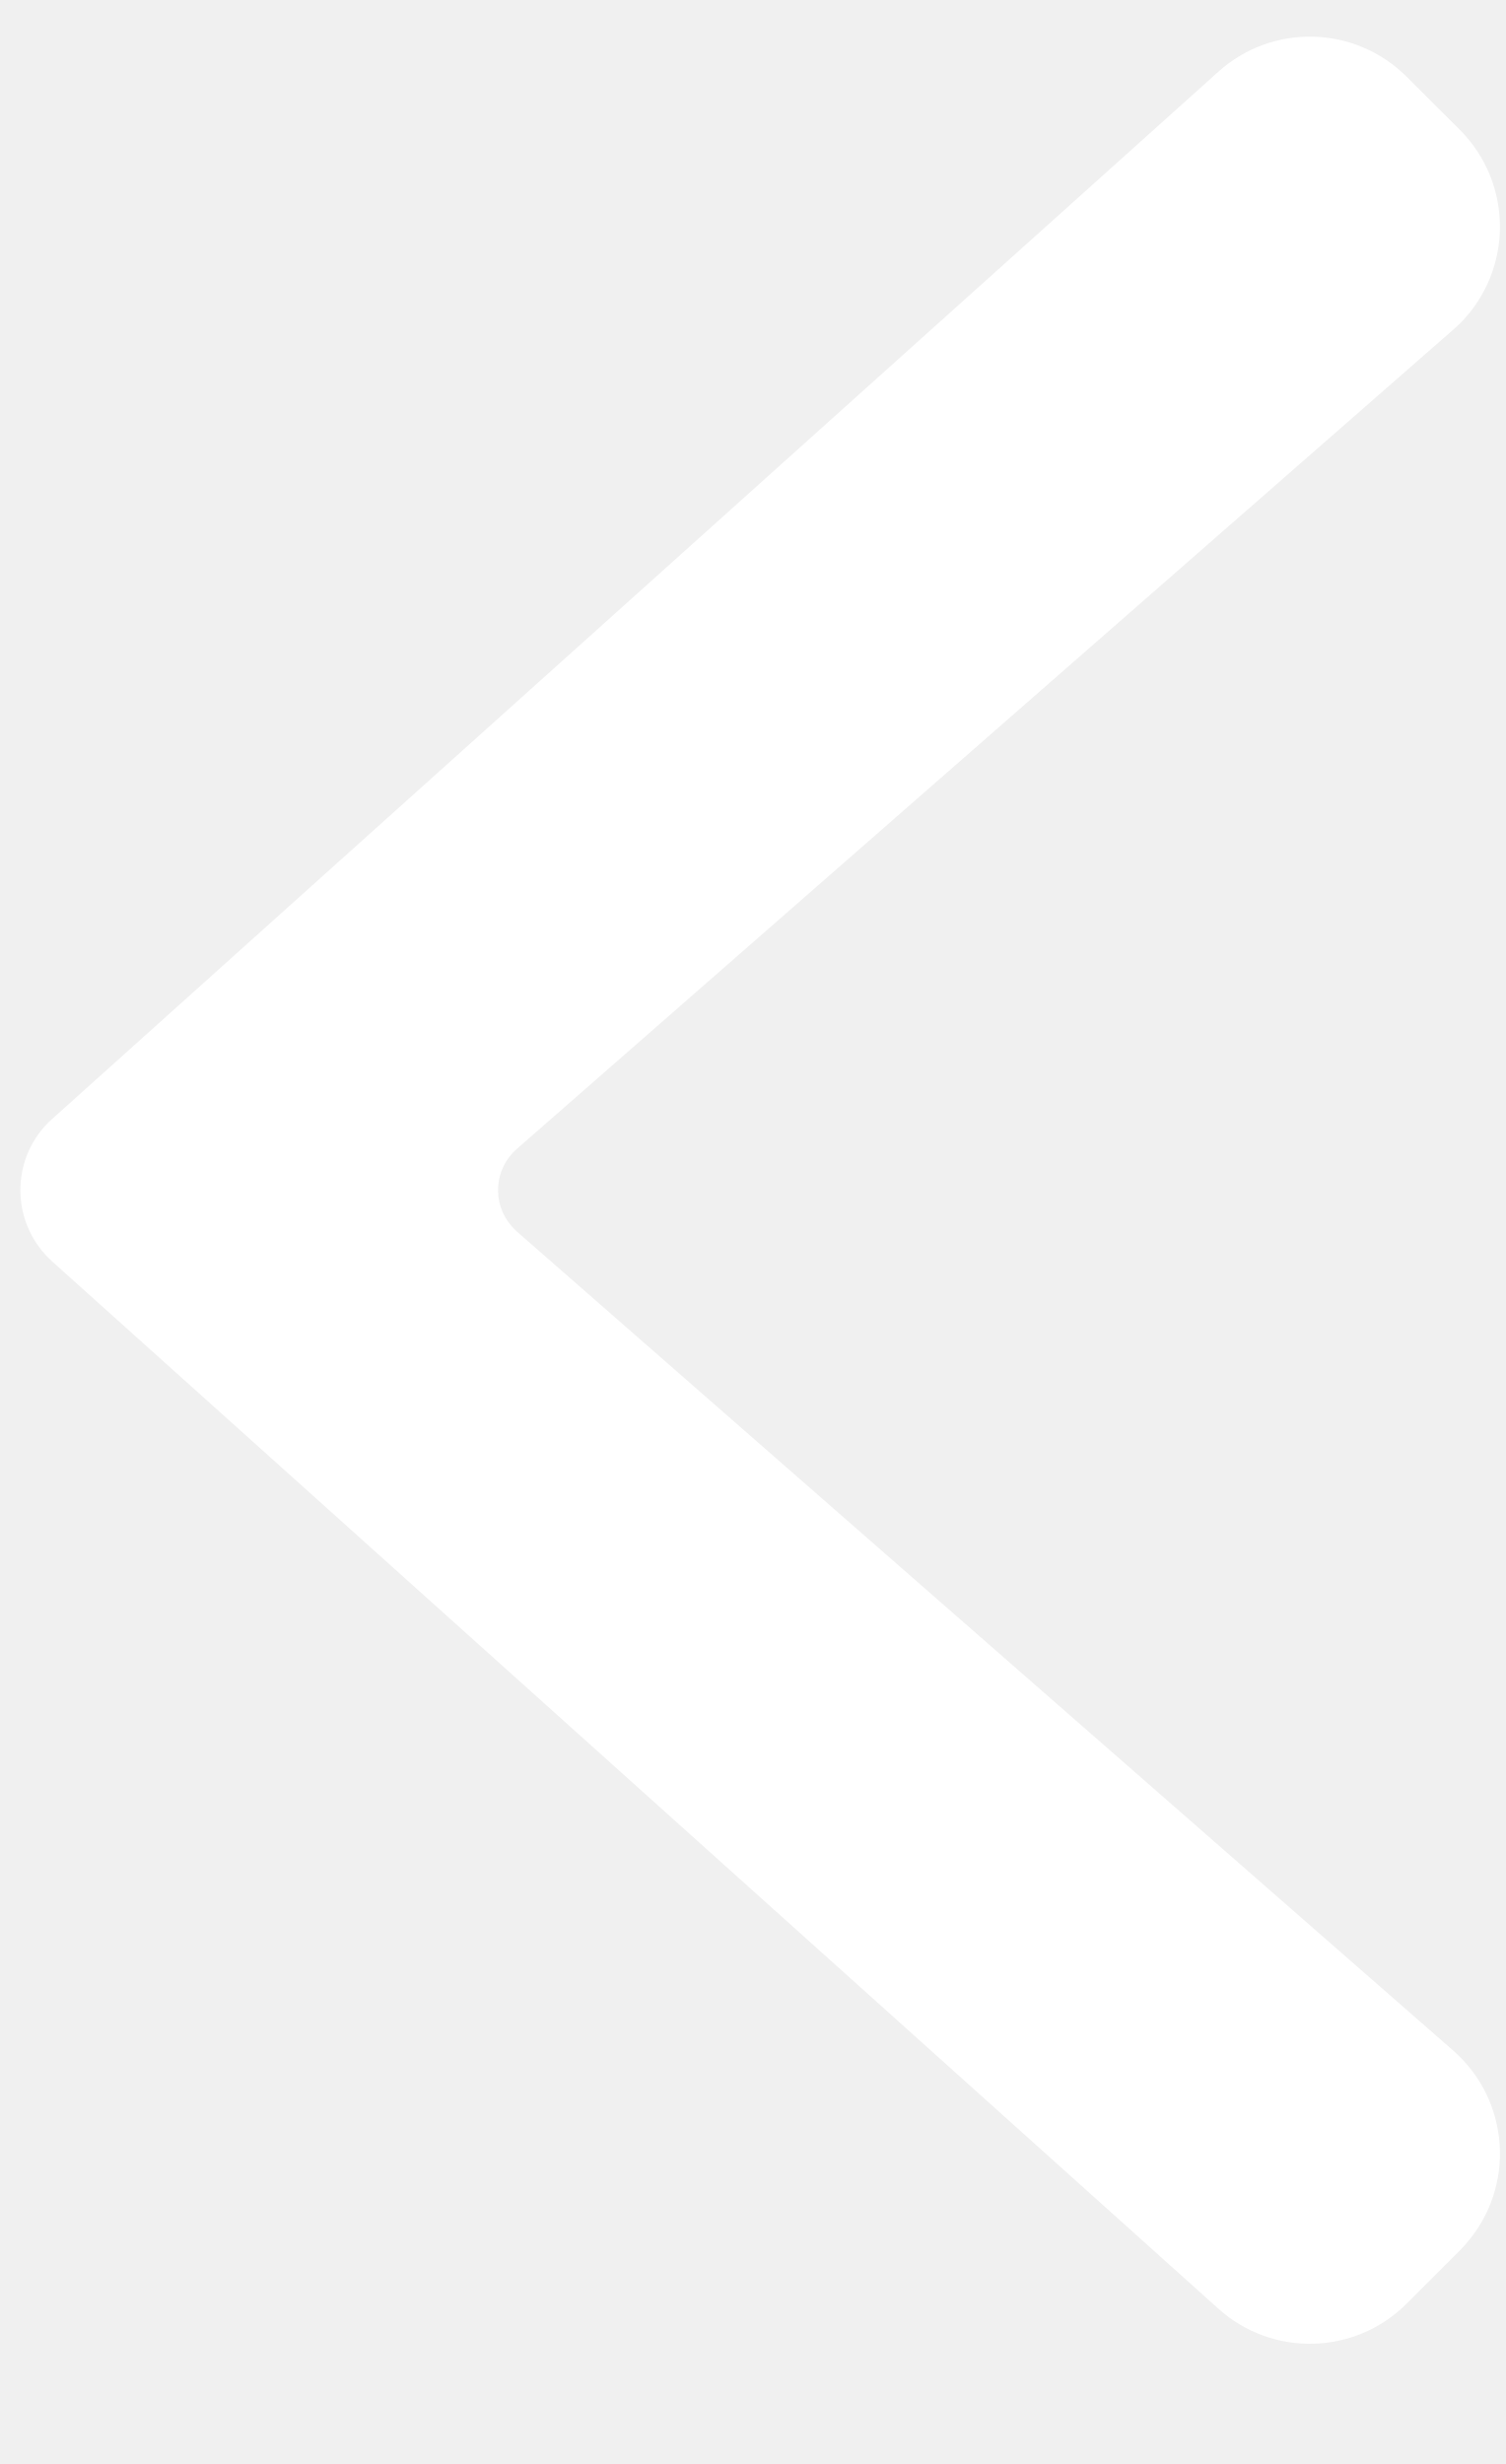
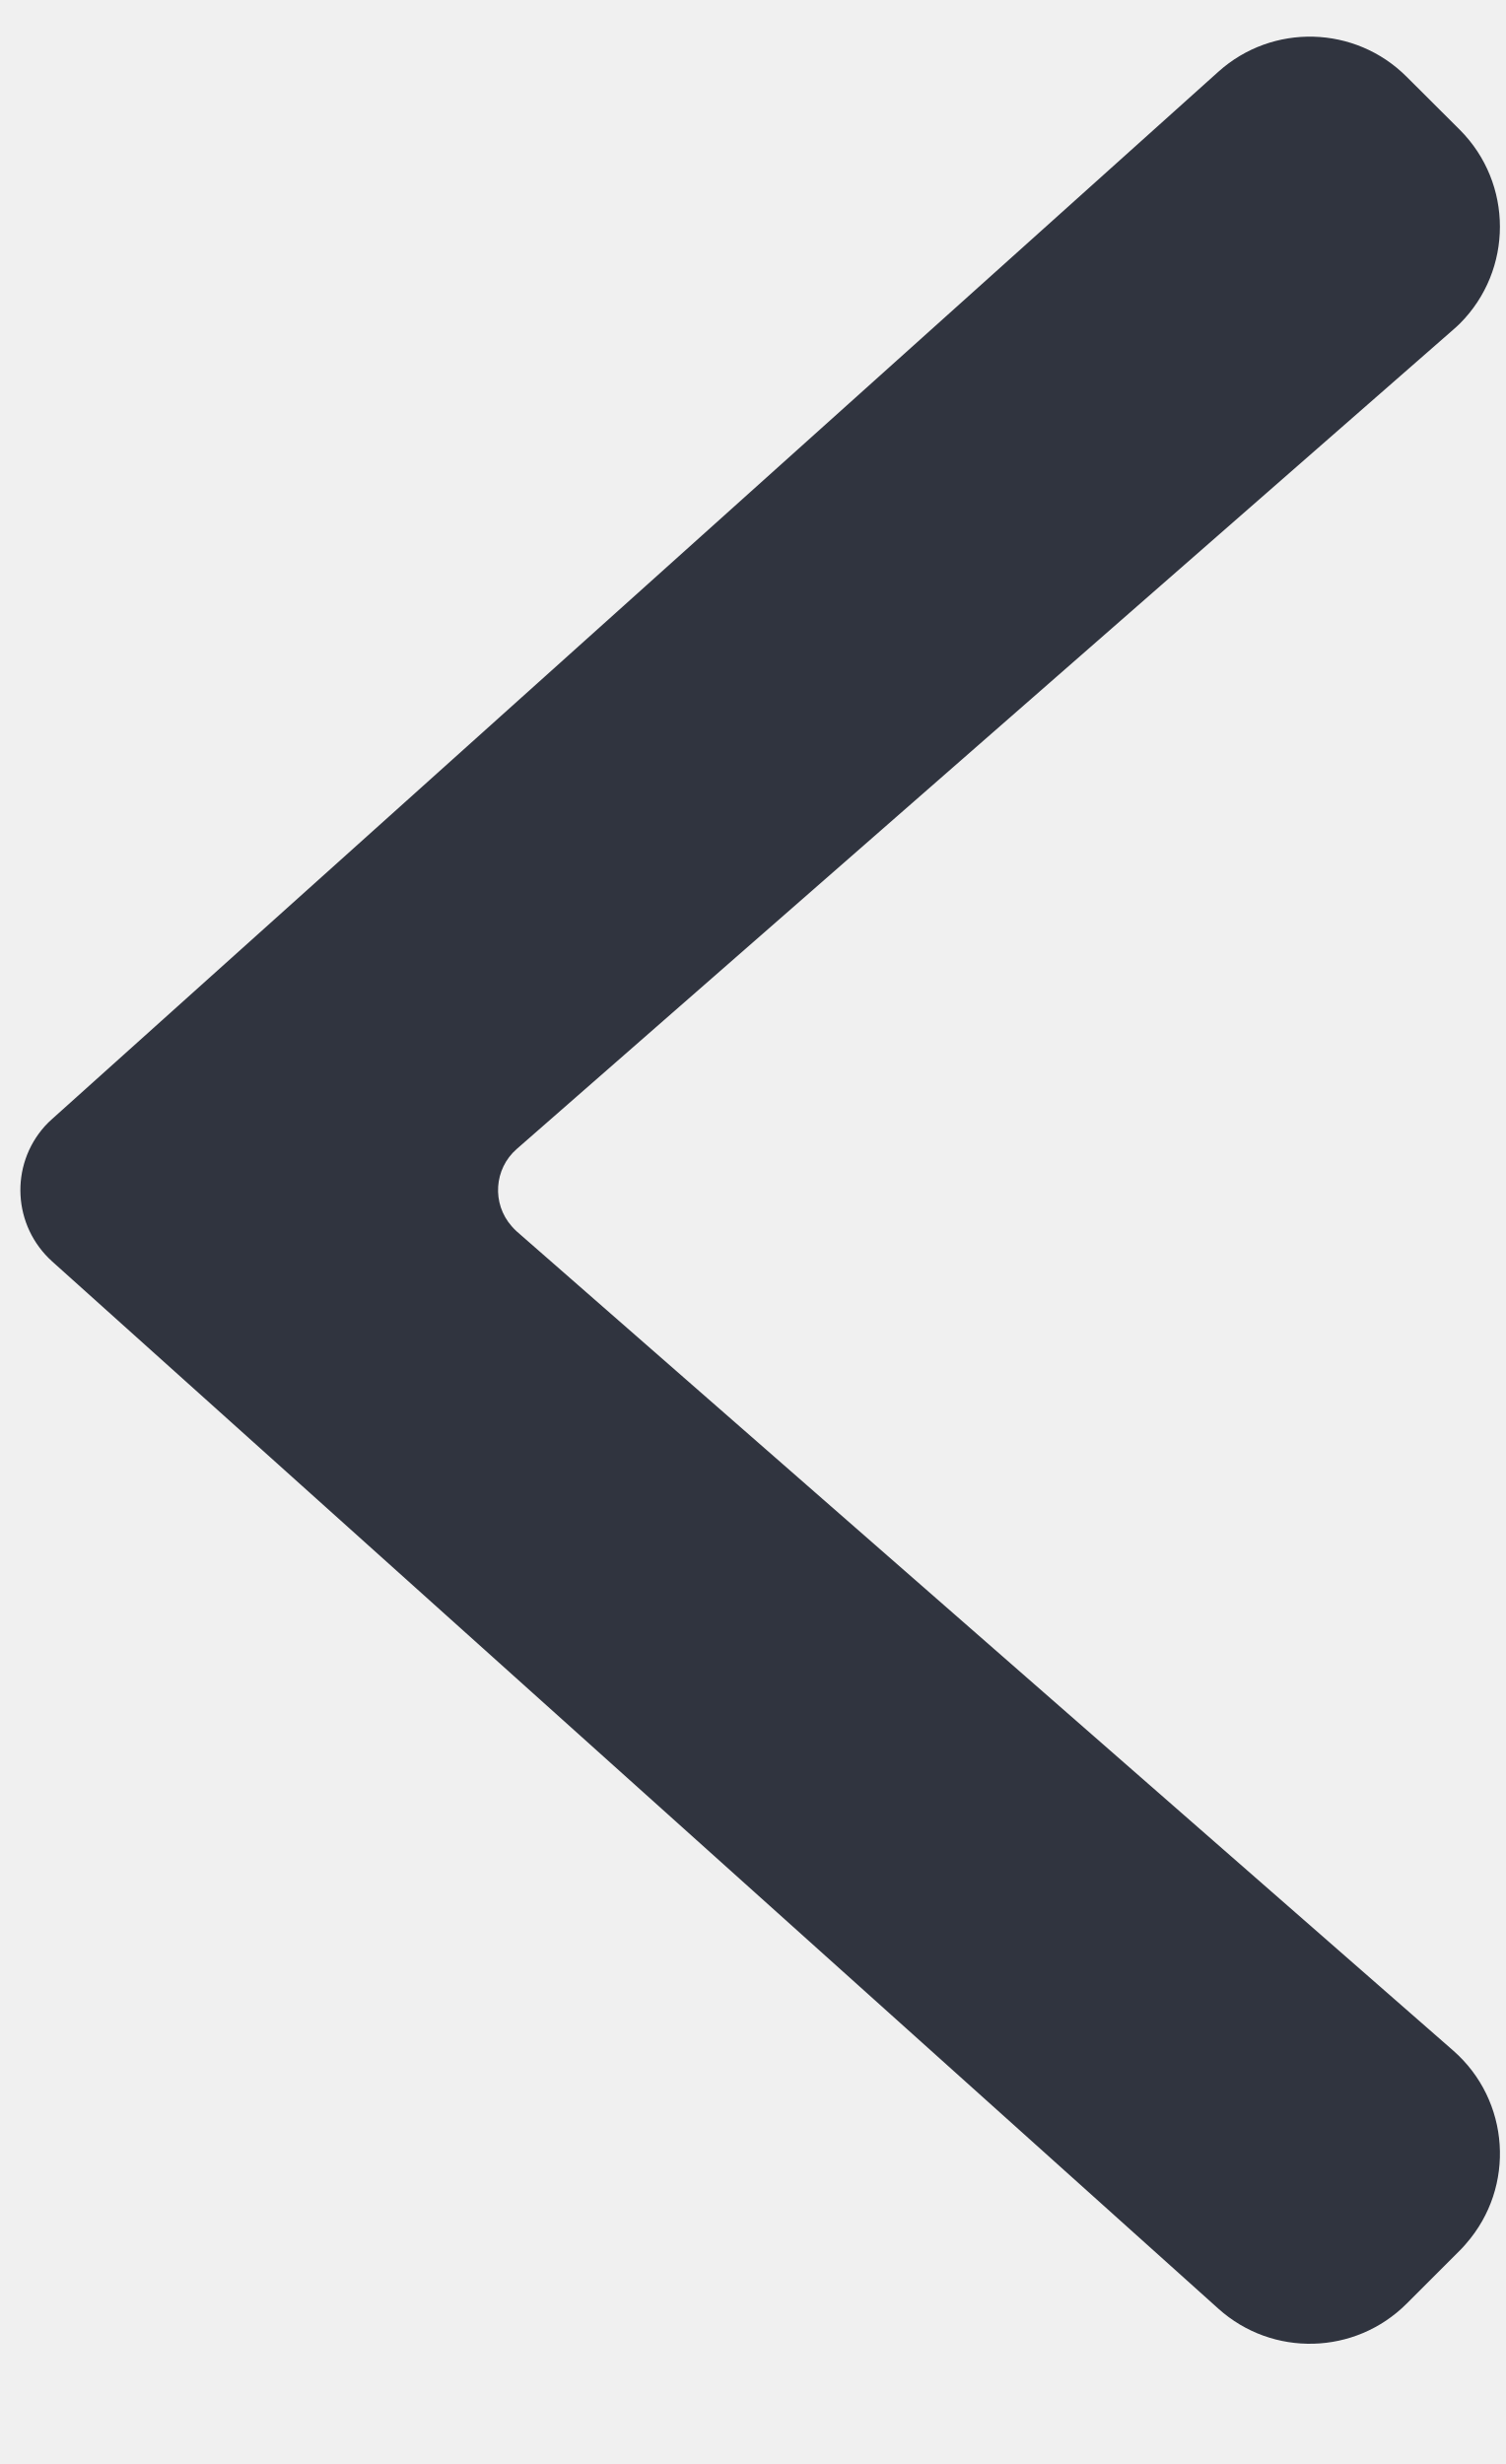
<svg xmlns="http://www.w3.org/2000/svg" width="11px" height="18px" viewBox="0 0 11 18" version="1.1">
  <defs />
  <g id="Homepage" stroke="none" stroke-width="1" fill="none" fill-rule="evenodd" transform="translate(-690, -3538)">
-     <g id="Testimonial" transform="translate(-32, 3097)" fill="#FFFFFF">
+     <g id="Testimonial" transform="translate(-32, 3097)" fill="#30343F">
      <g id="arrows" transform="translate(722, 441)">
        <path d="M-2.192,3.583 L-2.581,3.972 C-2.957,4.348 -2.973,4.952 -2.618,5.347 L5.032,13.866 C5.291,14.154 5.733,14.178 6.021,13.92 C6.04,13.903 6.057,13.885 6.074,13.866 L13.724,5.347 C14.079,4.952 14.063,4.348 13.687,3.972 L13.299,3.583 C12.908,3.193 12.275,3.193 11.884,3.583 C11.869,3.599 11.853,3.615 11.839,3.632 L5.854,10.473 C5.709,10.639 5.456,10.656 5.29,10.51 C5.276,10.498 5.264,10.486 5.252,10.473 L-0.732,3.632 C-1.096,3.216 -1.728,3.174 -2.143,3.538 C-2.16,3.552 -2.176,3.567 -2.192,3.583 Z" id="Path-Copy-3" transform="translate(5.553223, 8.694473) scale(-1, 1) rotate(-90) translate(-5.553223, -8.694473) " />
      </g>
    </g>
  </g>
</svg>
